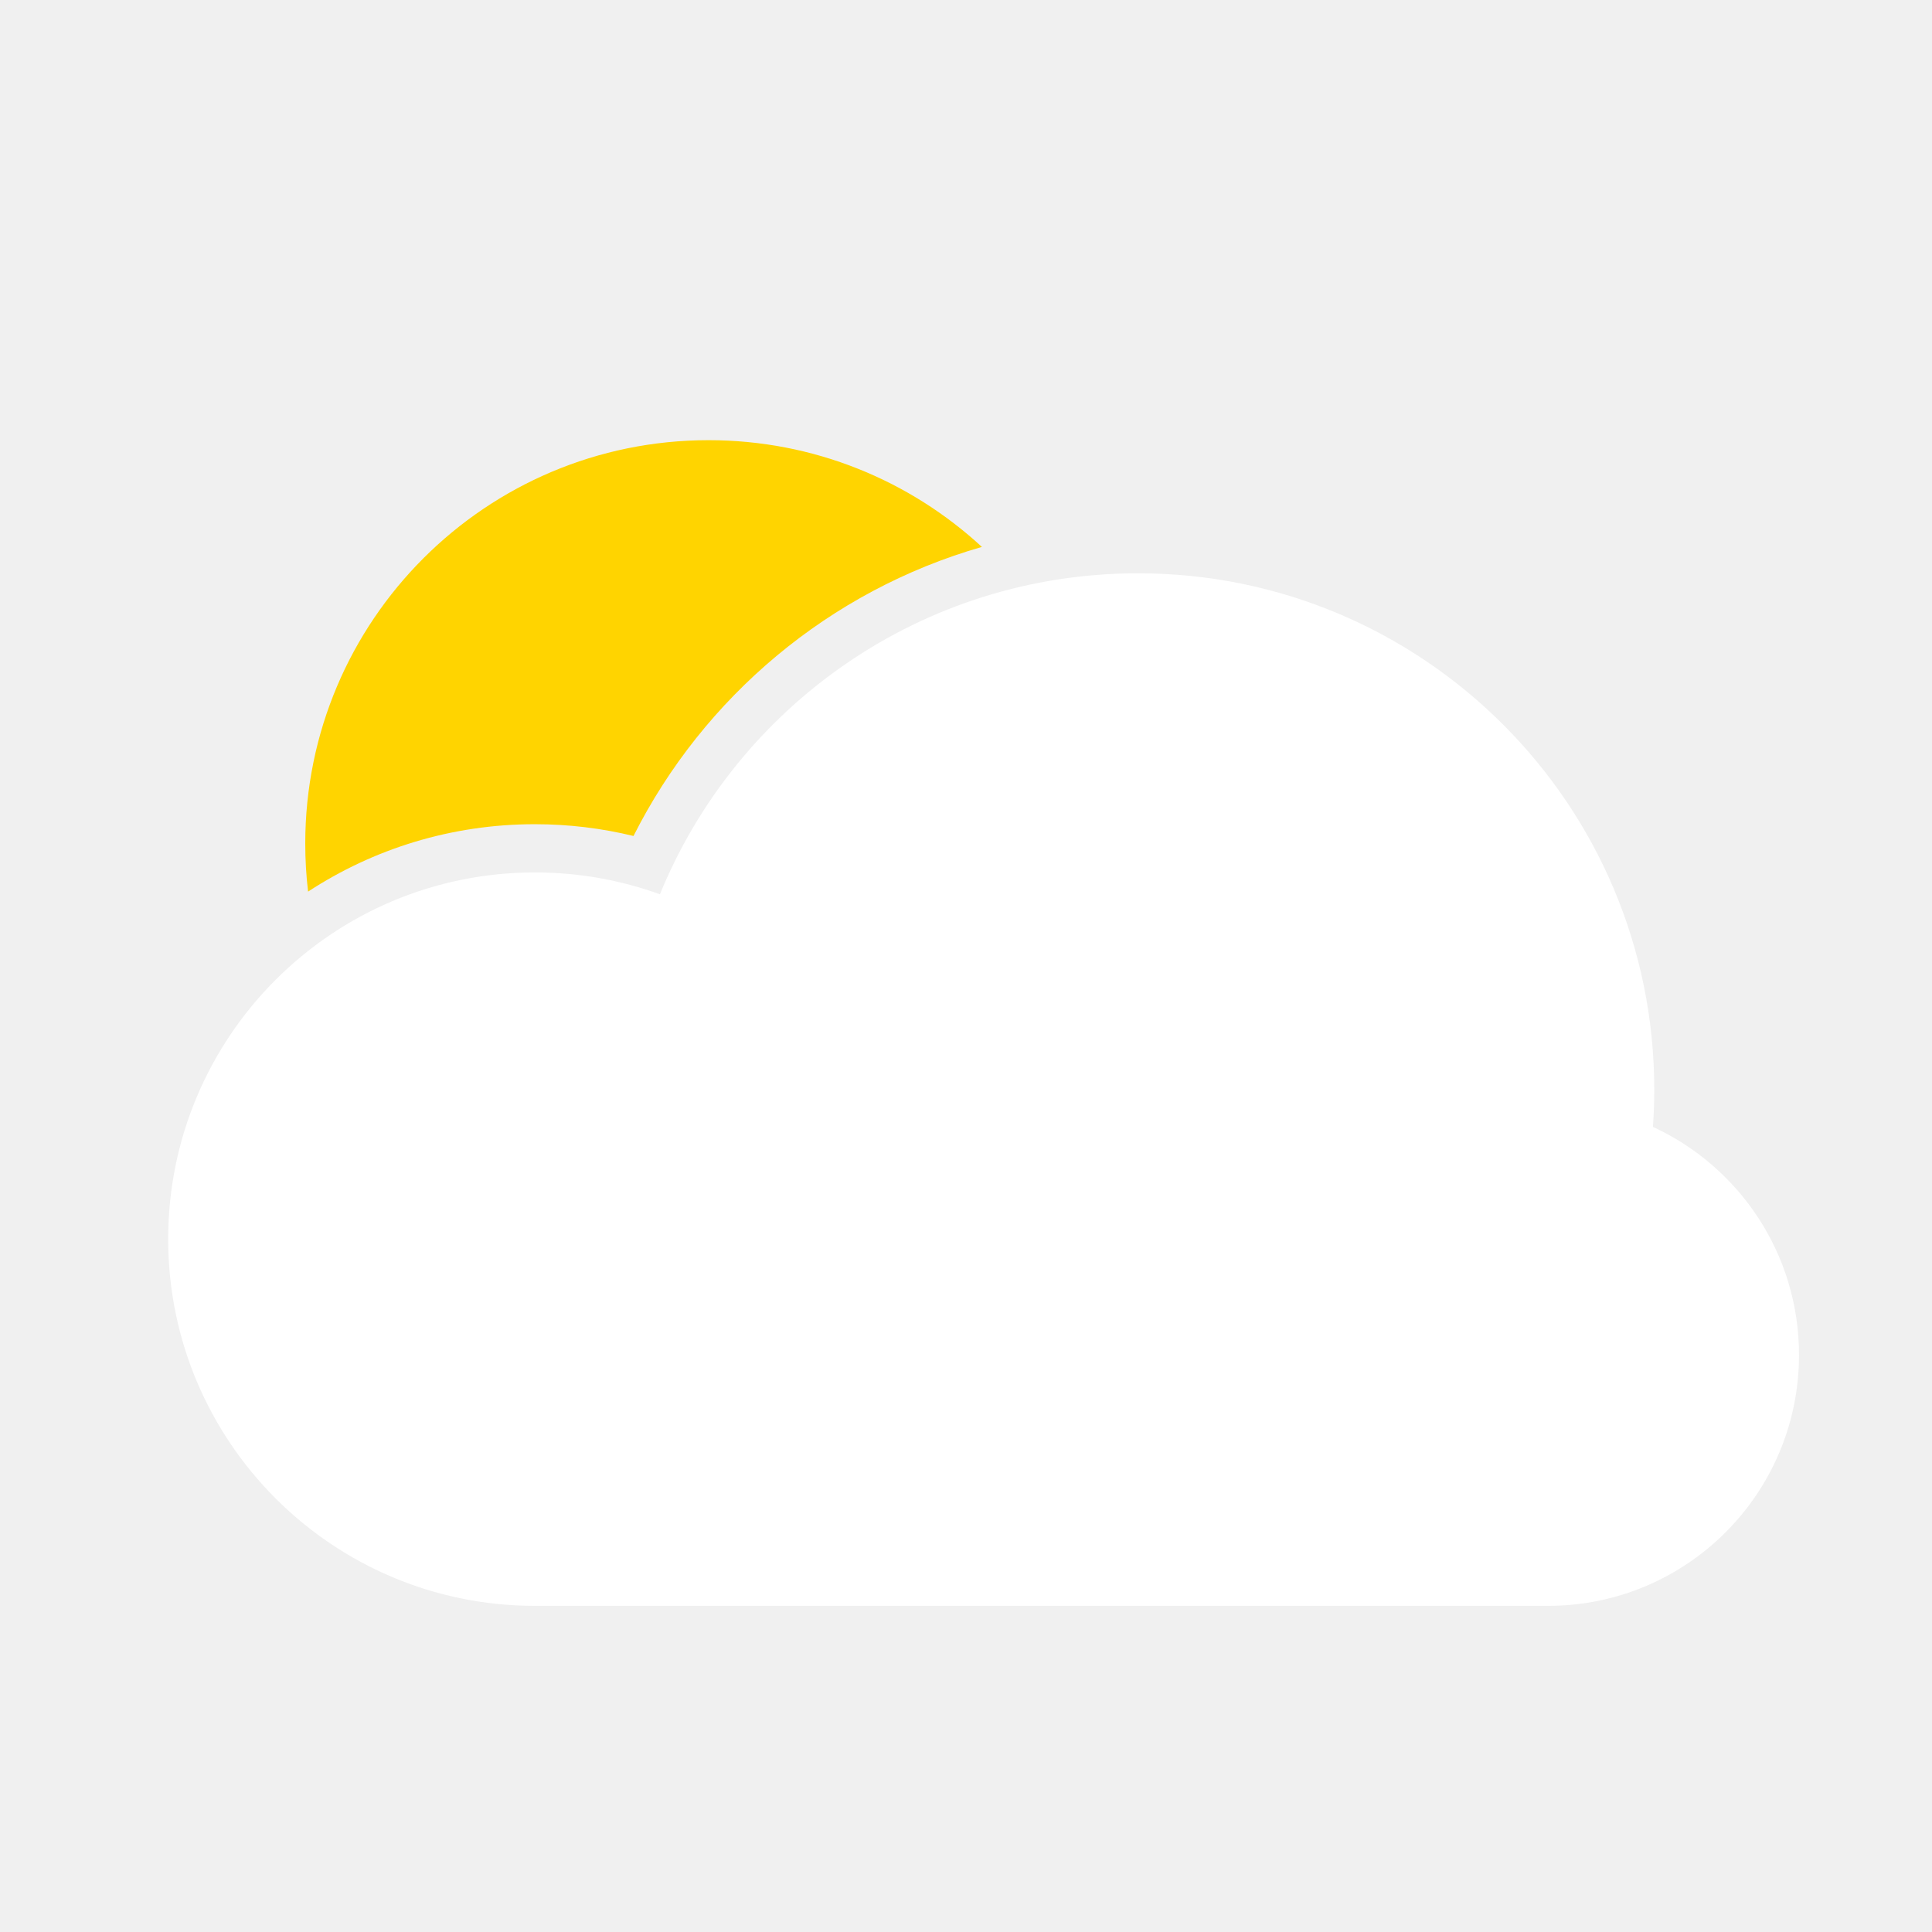
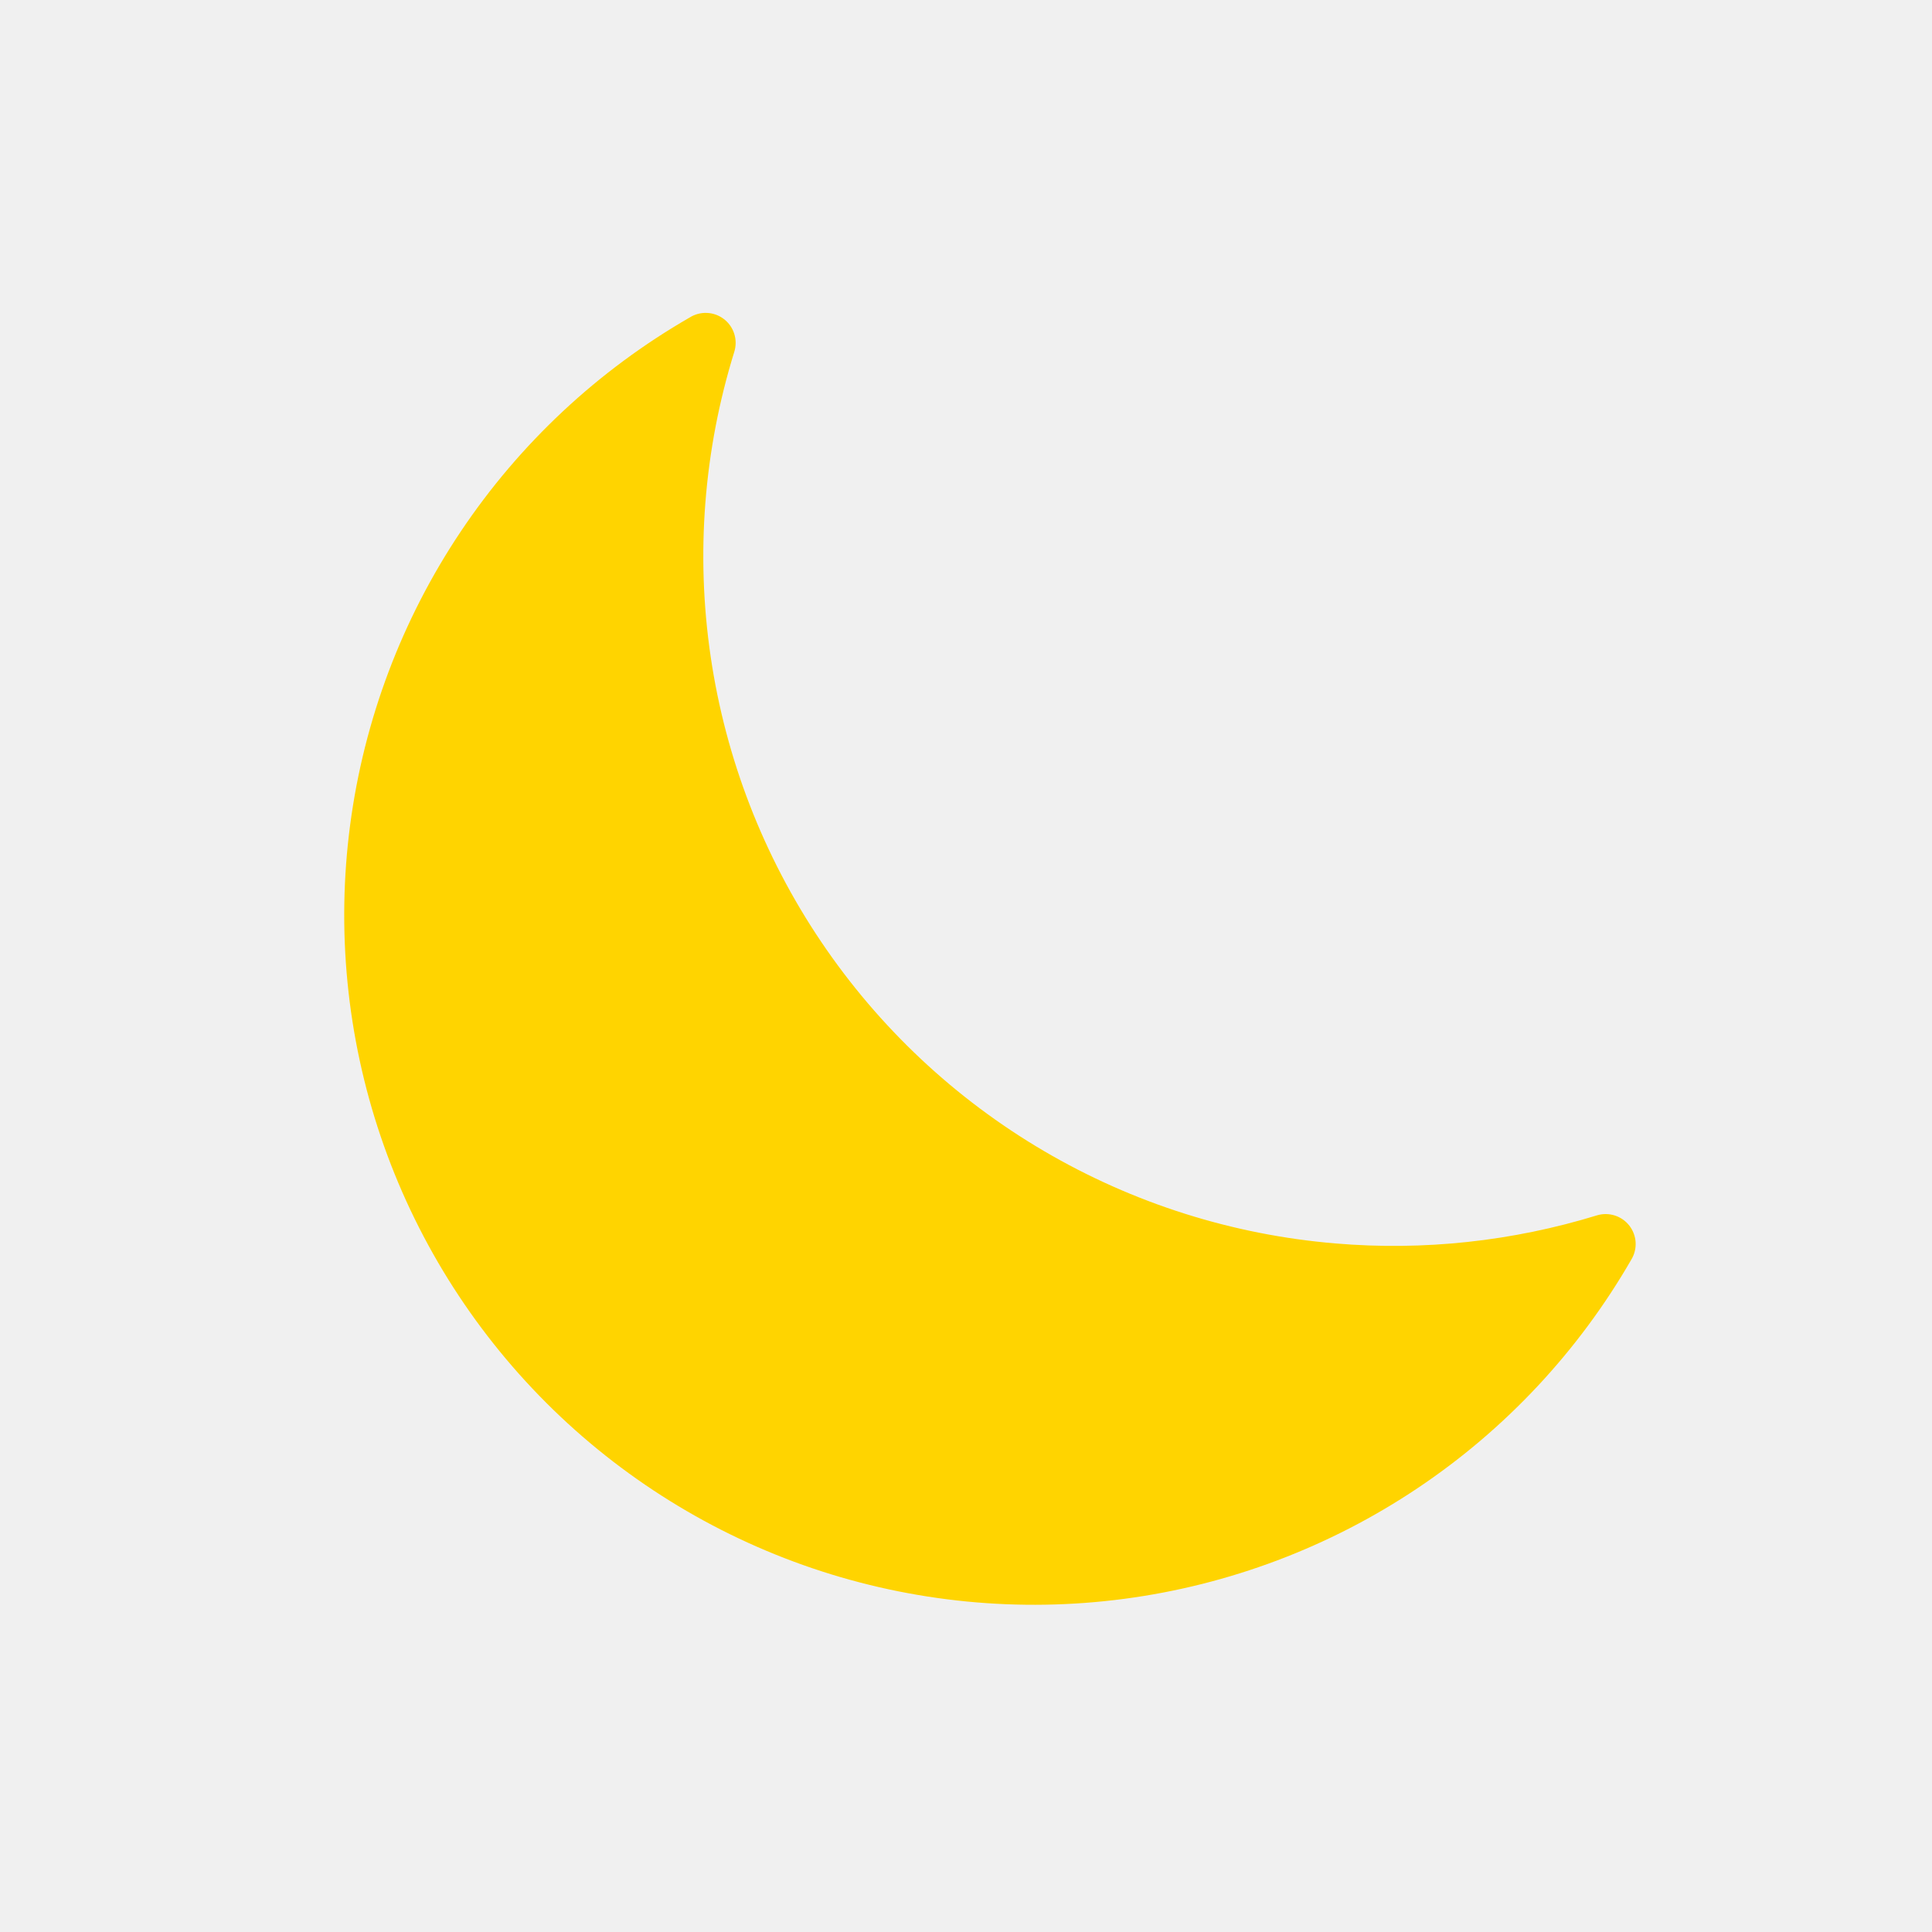
<svg xmlns="http://www.w3.org/2000/svg" width="61" height="61" viewBox="0 0 61 61" fill="none">
-   <path d="M31.002 17.268C28.733 15.175 25.702 13.898 22.372 13.898C15.339 13.898 9.638 19.599 9.638 26.632C9.638 27.146 9.668 27.653 9.727 28.151C11.786 26.805 14.245 26.023 16.888 26.023C17.96 26.023 19.003 26.152 20.002 26.395C22.214 22.003 26.191 18.649 31.002 17.268Z" fill="#FFD400" />
-   <path d="M16.888 50.702C10.494 50.702 5.31 45.518 5.31 39.124C5.31 32.729 10.494 27.546 16.888 27.546C18.274 27.546 19.604 27.789 20.836 28.236C23.267 22.29 29.11 18.101 35.931 18.101C44.933 18.101 52.231 25.399 52.231 34.401C52.231 34.798 52.217 35.191 52.189 35.58C54.911 36.834 56.801 39.586 56.801 42.78C56.801 47.155 53.255 50.702 48.88 50.702H16.888Z" fill="white" />
+   <path d="M42.167 39.26C38.919 38.989 35.774 37.992 32.963 36.343C30.152 34.694 27.747 32.435 25.926 29.733C24.104 27.031 22.912 23.955 22.438 20.73C21.963 17.506 22.219 14.217 23.185 11.105C23.242 10.92 23.241 10.722 23.182 10.537C23.123 10.353 23.01 10.191 22.856 10.074C22.702 9.956 22.516 9.888 22.323 9.88C22.13 9.871 21.938 9.922 21.775 10.025C18.879 11.693 16.406 14.005 14.547 16.783C12.688 19.56 11.494 22.728 11.056 26.041C10.618 29.354 10.949 32.723 12.022 35.888C13.095 39.053 14.883 41.928 17.246 44.291C19.609 46.654 22.484 48.441 25.649 49.515C28.814 50.588 32.183 50.919 35.496 50.481C38.809 50.043 41.977 48.848 44.754 46.989C47.531 45.131 49.843 42.658 51.511 39.762C51.608 39.599 51.653 39.41 51.642 39.22C51.63 39.031 51.561 38.849 51.445 38.699C51.328 38.549 51.17 38.437 50.989 38.379C50.808 38.32 50.614 38.317 50.432 38.37C47.759 39.193 44.953 39.496 42.167 39.26Z" fill="#FFD400" />
</svg>
